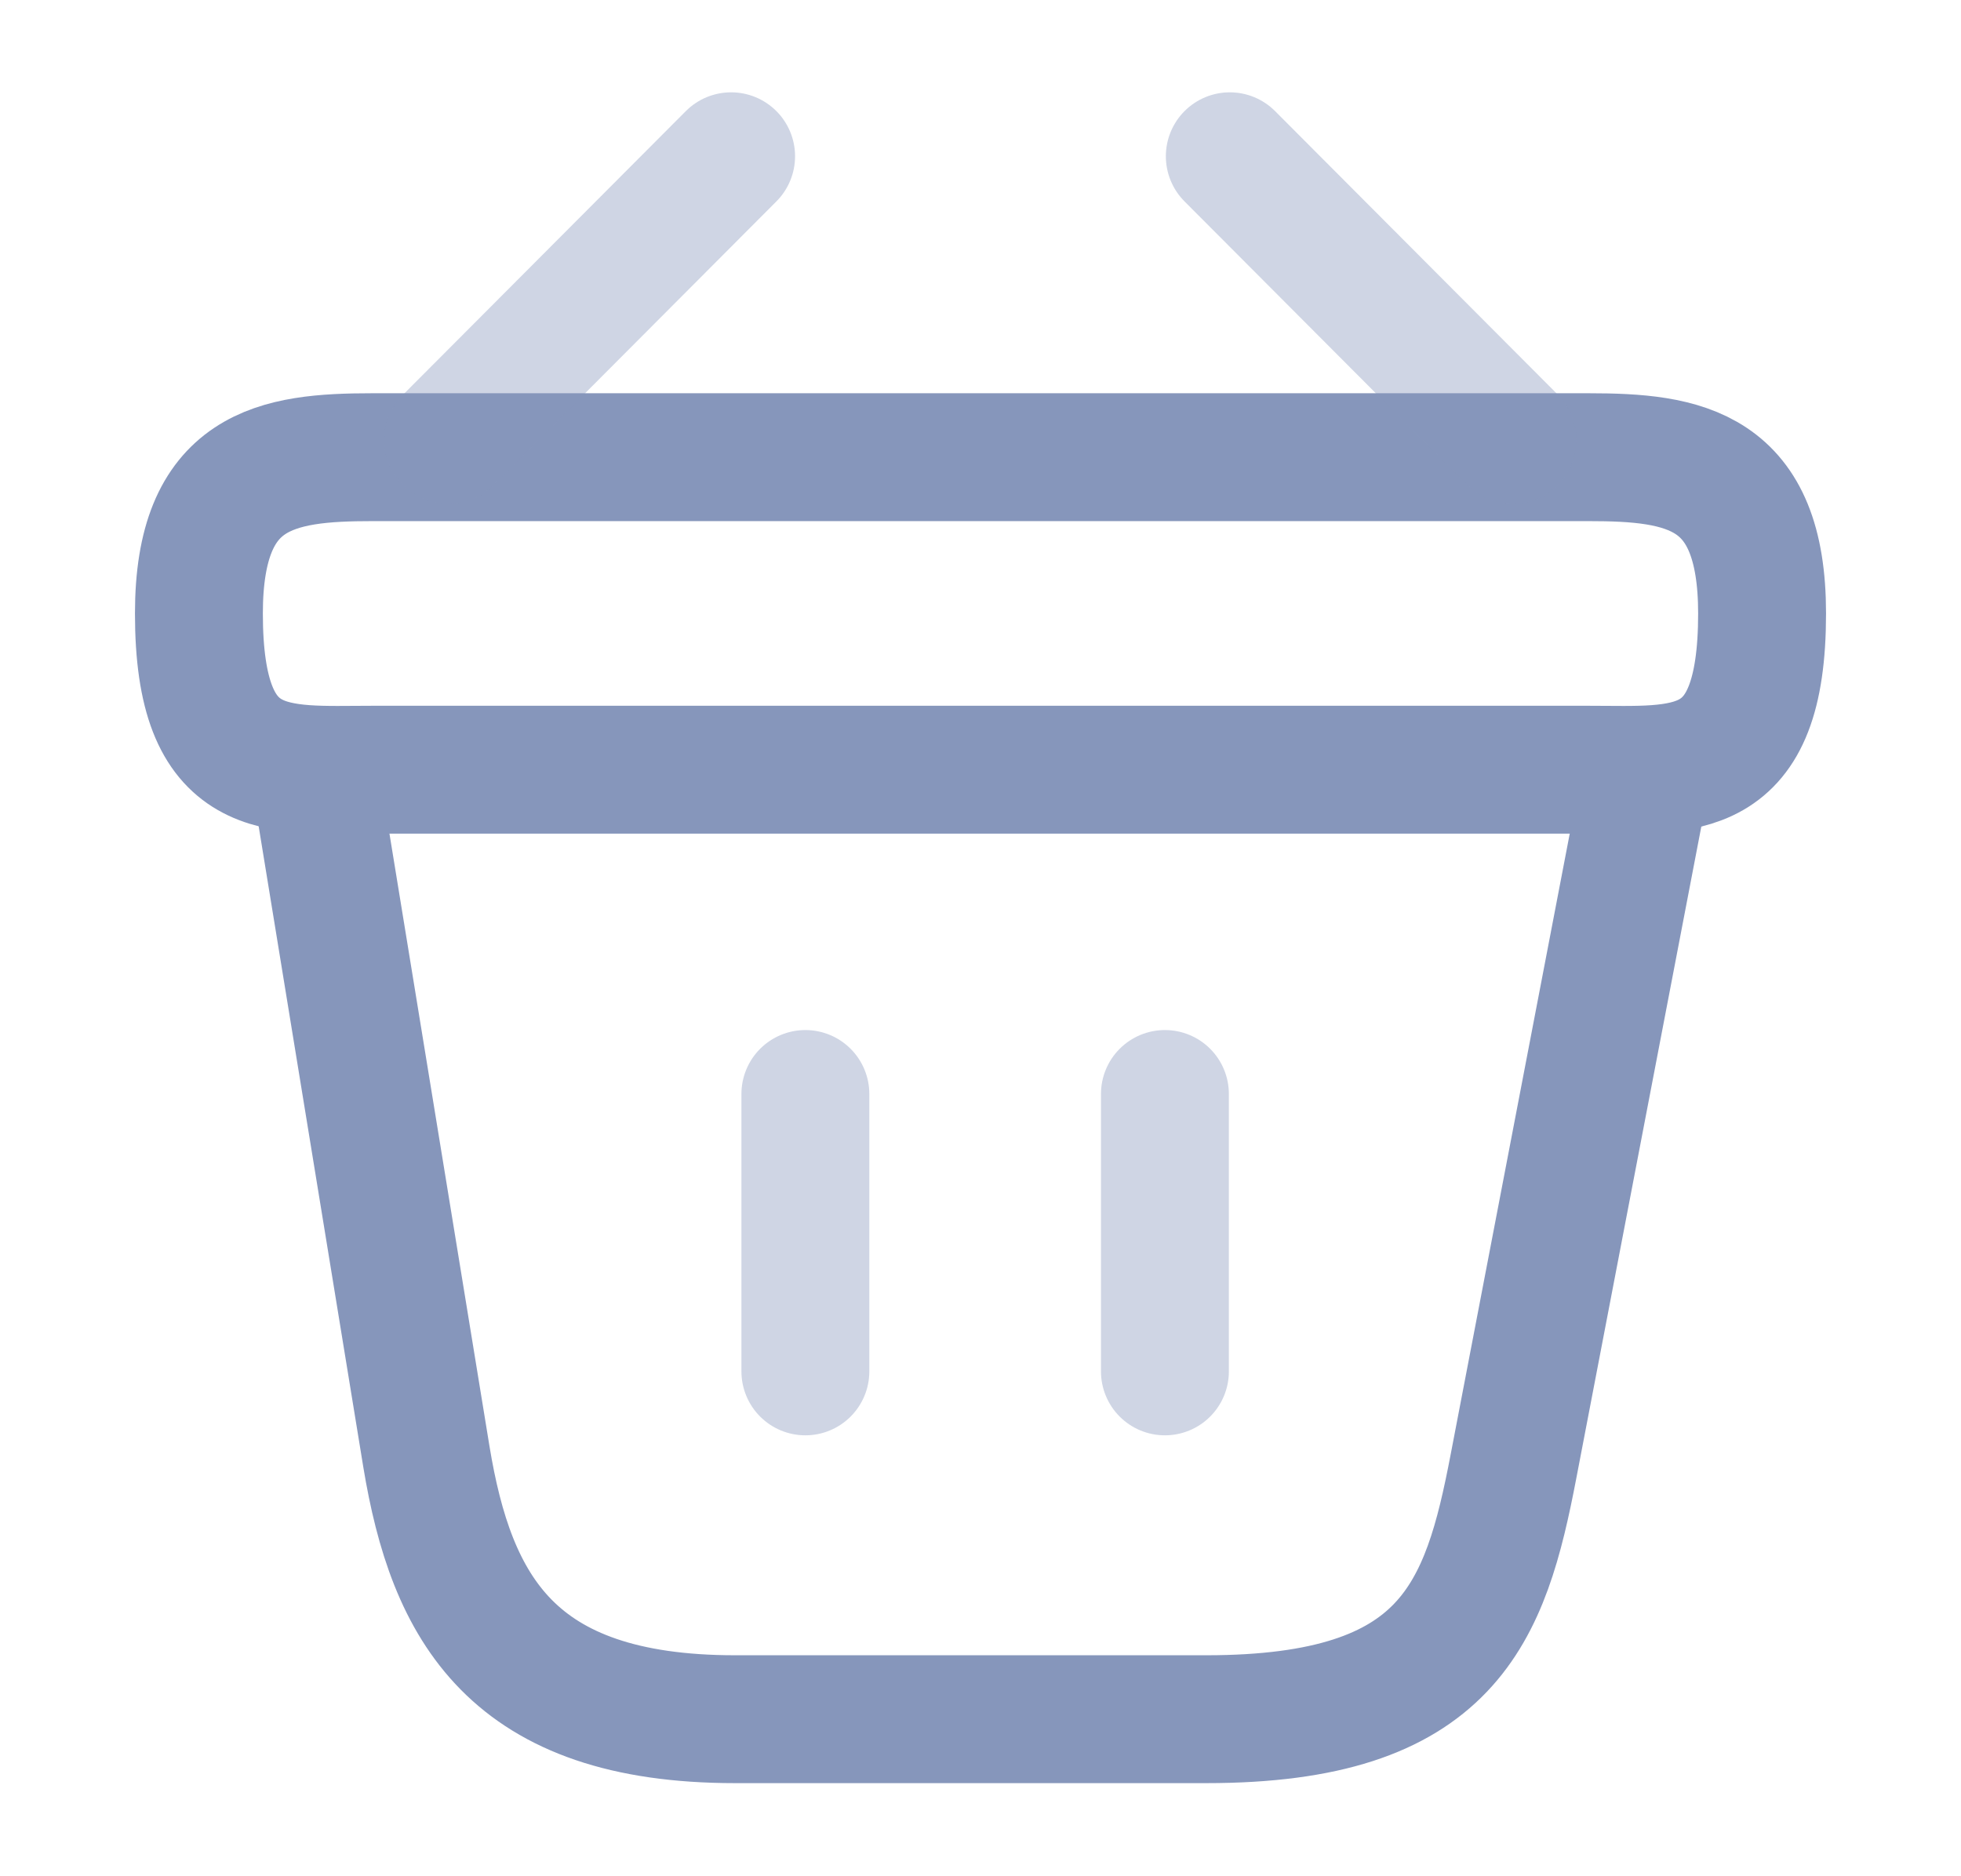
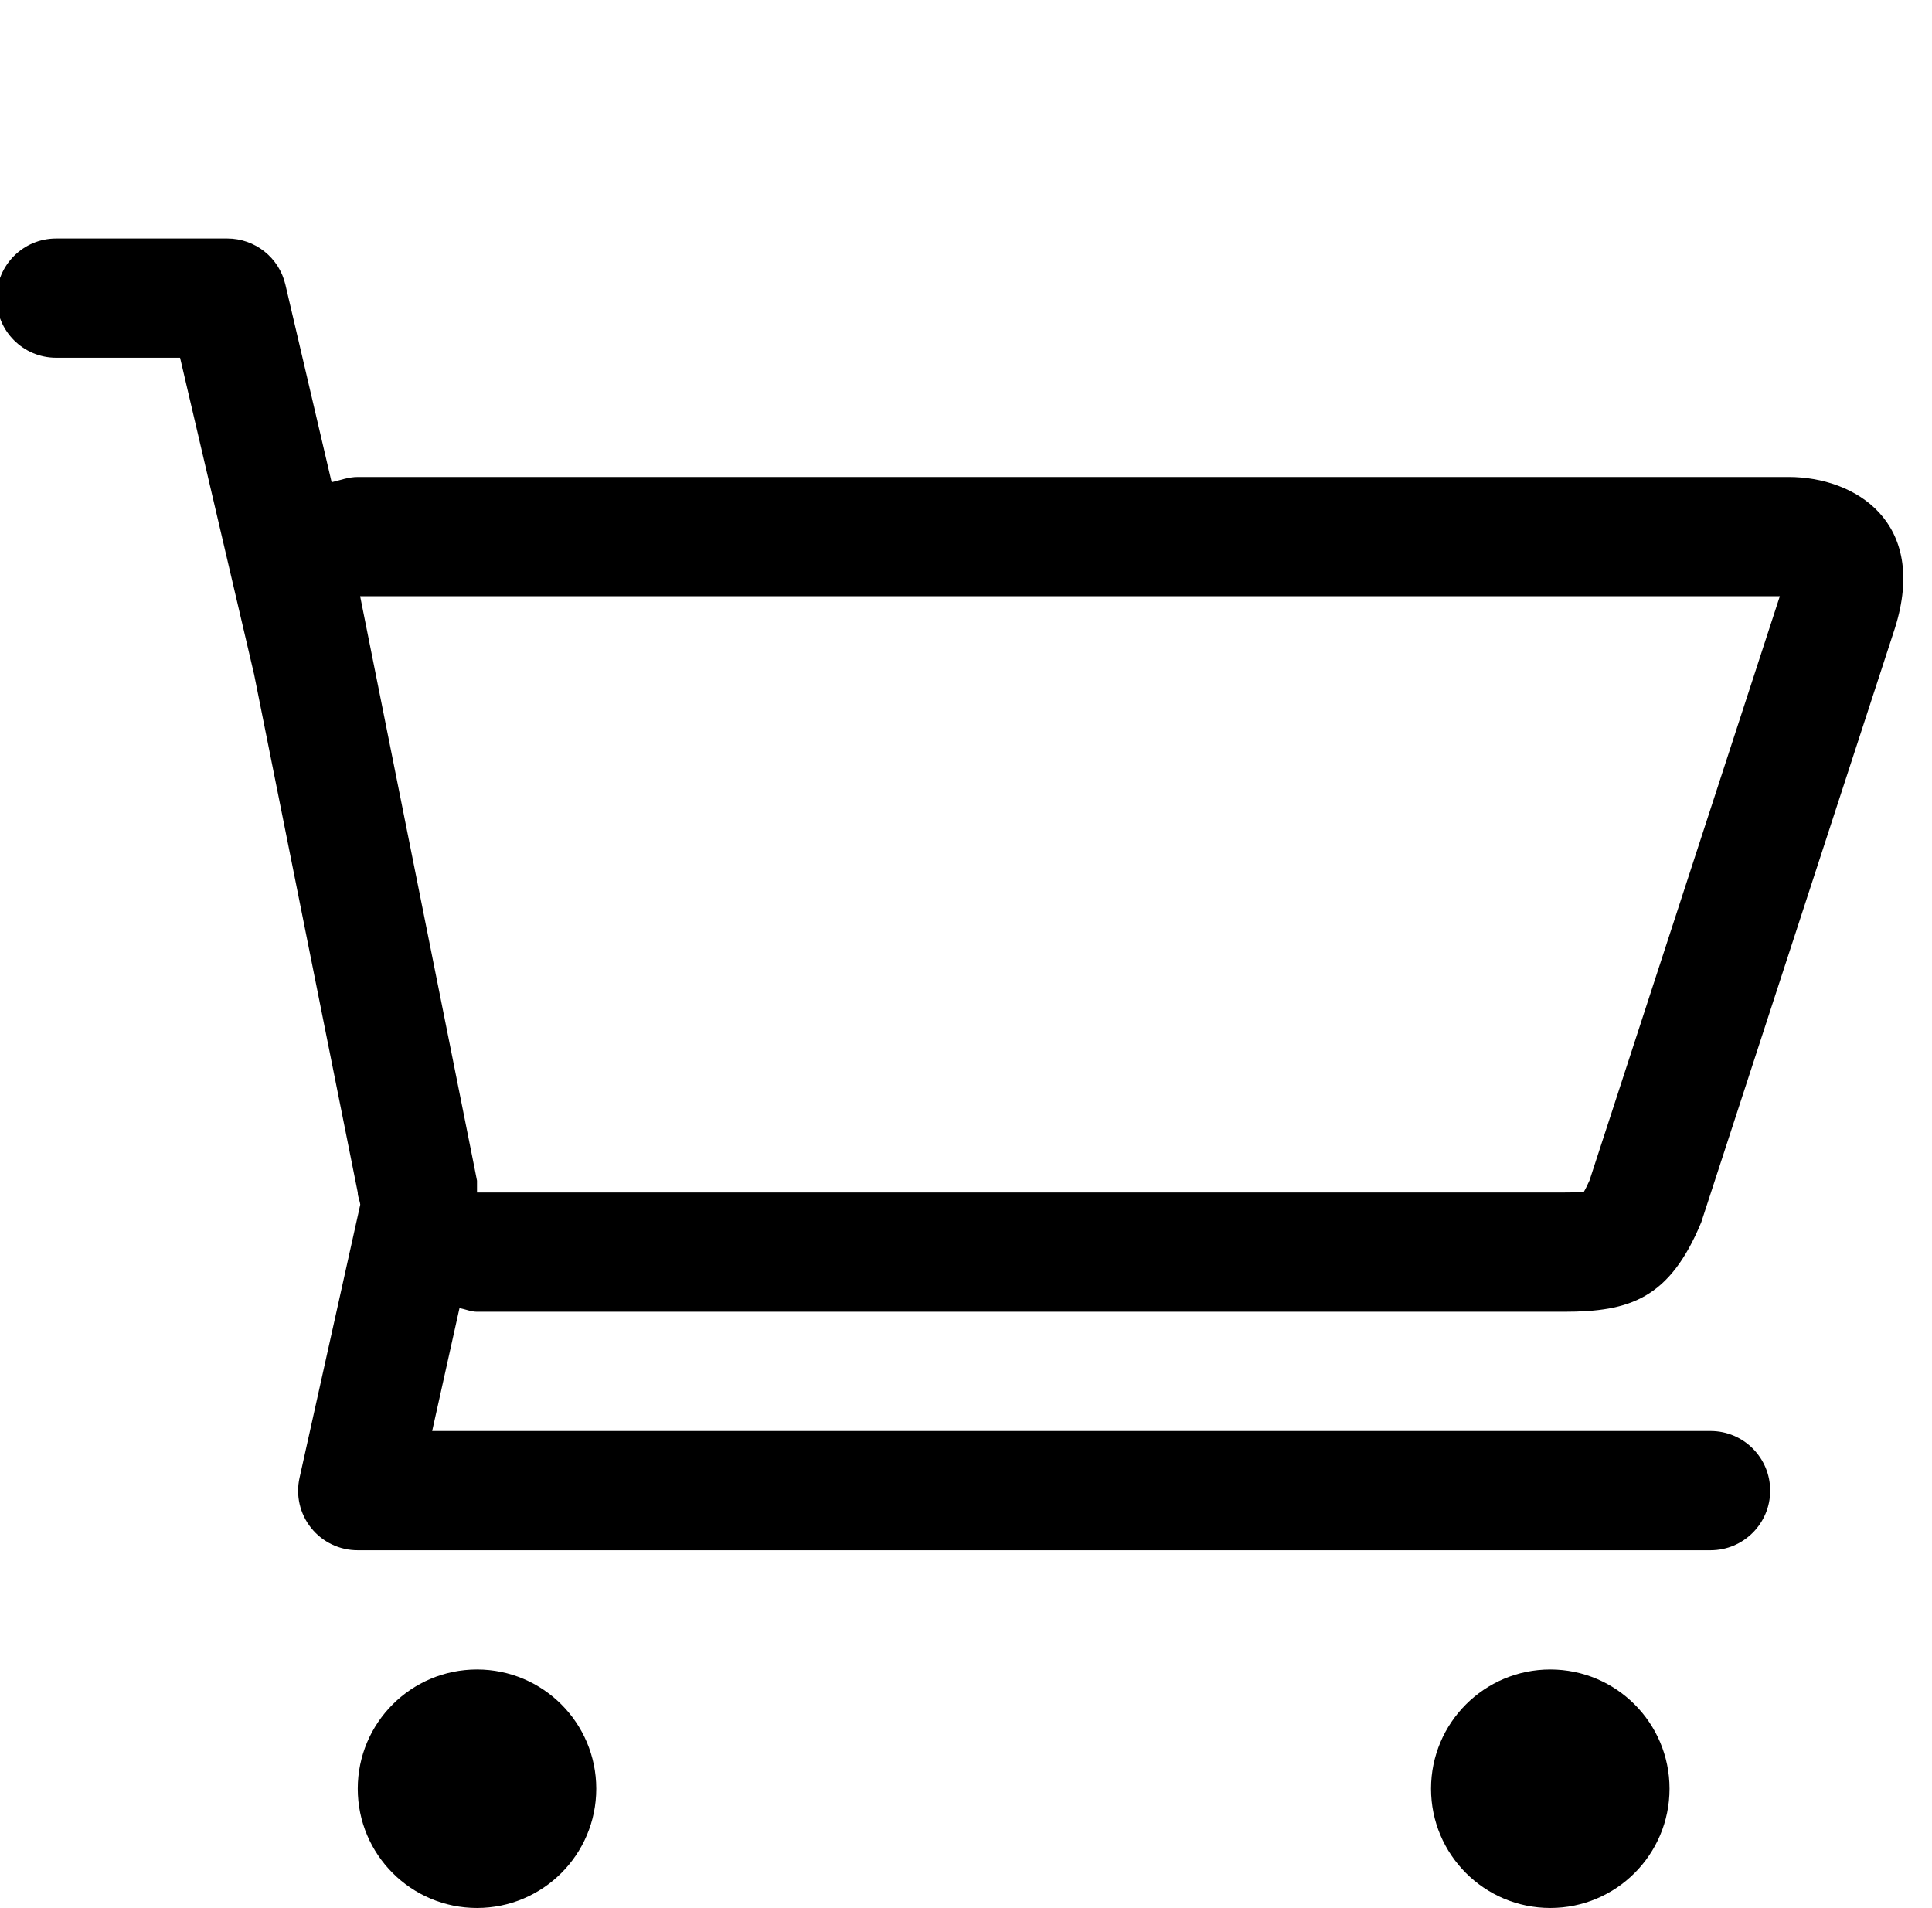
- <svg xmlns="http://www.w3.org/2000/svg" width="23" height="22" viewBox="0 0 23 22" fill="none">
-   <path d="M2.333 7.196C2.333 5.5 3.241 5.363 4.368 5.363H18.632C19.759 5.363 20.667 5.5 20.667 7.196C20.667 9.167 19.759 9.029 18.632 9.029H4.368C3.241 9.029 2.333 9.167 2.333 7.196Z" stroke="#8696BB" stroke-width="1.5" />
-   <g opacity="0.4">
-     <path d="M8.575 1.833L5.257 5.161" stroke="#8696BB" stroke-width="1.5" stroke-miterlimit="10" stroke-linecap="round" stroke-linejoin="round" />
-     <path d="M14.424 1.833L17.742 5.161" stroke="#8696BB" stroke-width="1.5" stroke-miterlimit="10" stroke-linecap="round" stroke-linejoin="round" />
-     <path d="M9.446 12.833V16.087" stroke="#8696BB" stroke-width="1.5" stroke-linecap="round" />
-     <path d="M13.663 12.833V16.087" stroke="#8696BB" stroke-width="1.5" stroke-linecap="round" />
-   </g>
-   <path d="M3.708 9.167L5.001 17.087C5.294 18.865 6 20.167 8.622 20.167H14.149C17 20.167 17.422 18.92 17.752 17.197L19.292 9.167" stroke="#8696BB" stroke-width="1.5" stroke-linecap="round" />
+ <svg xmlns="http://www.w3.org/2000/svg" width="32.402" height="32" viewBox="0 0 32.402 32" id="cart">
+   <path d="M6 30a2 2 1080 1 0 4 0 2 2 1080 1 0-4 0zm18 0a2 2 1080 1 0 4 0 2 2 1080 1 0-4 0zM-.058 5a1 1 0 0 0 1 1H3.02l1.242 5.312L6 20c0 .072.034.134.042.204l-1.018 4.58A.997.997 0 0 0 6 26h22.688a1 1 0 0 0 0-2H7.248l.458-2.06c.1.016.19.06.294.06h18.23c1.104 0 1.77-.218 2.302-1.5l3.248-9.964C32.344 8.75 31.106 8 30 8H6c-.156 0-.292.054-.438.088l-.776-3.316A1 1 0 0 0 3.812 4H.942a1 1 0 0 0-1 1zm6.098 5h23.81l-3.192 9.798c-.038.086-.07.148-.094.19-.066.006-.17.012-.334.012H8v-.198l-.038-.194L6.04 10z" />
</svg>
